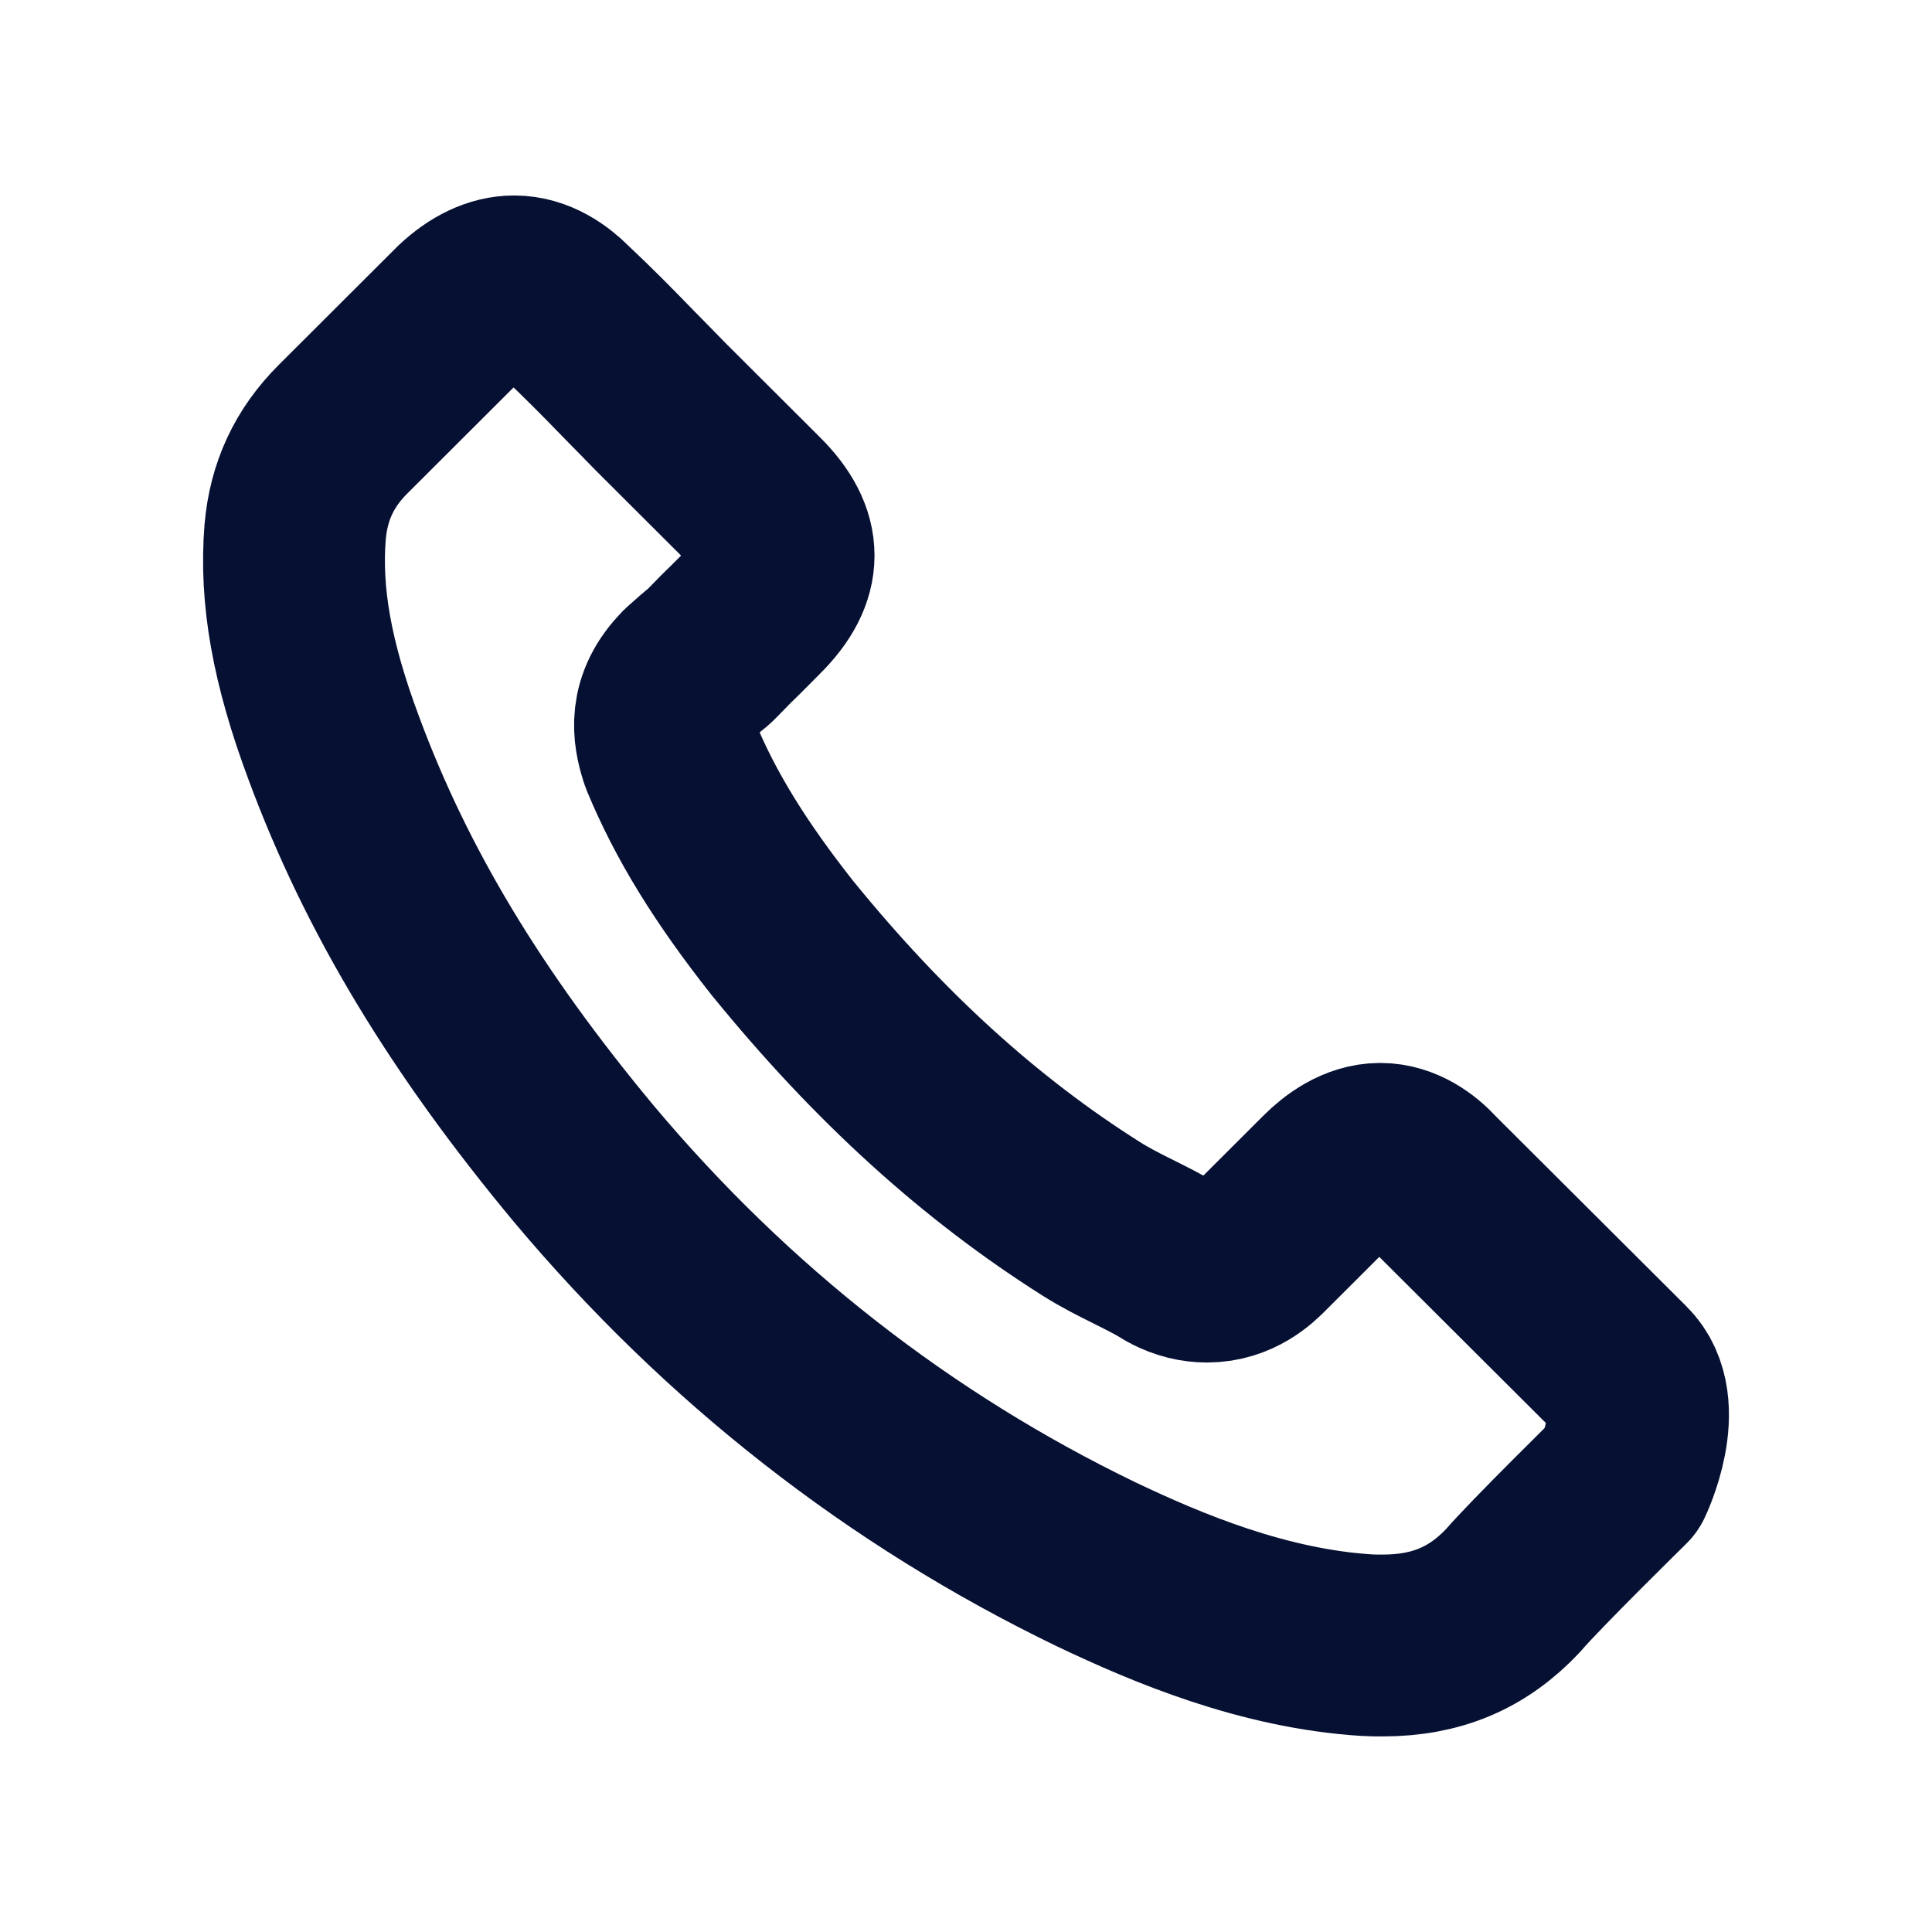
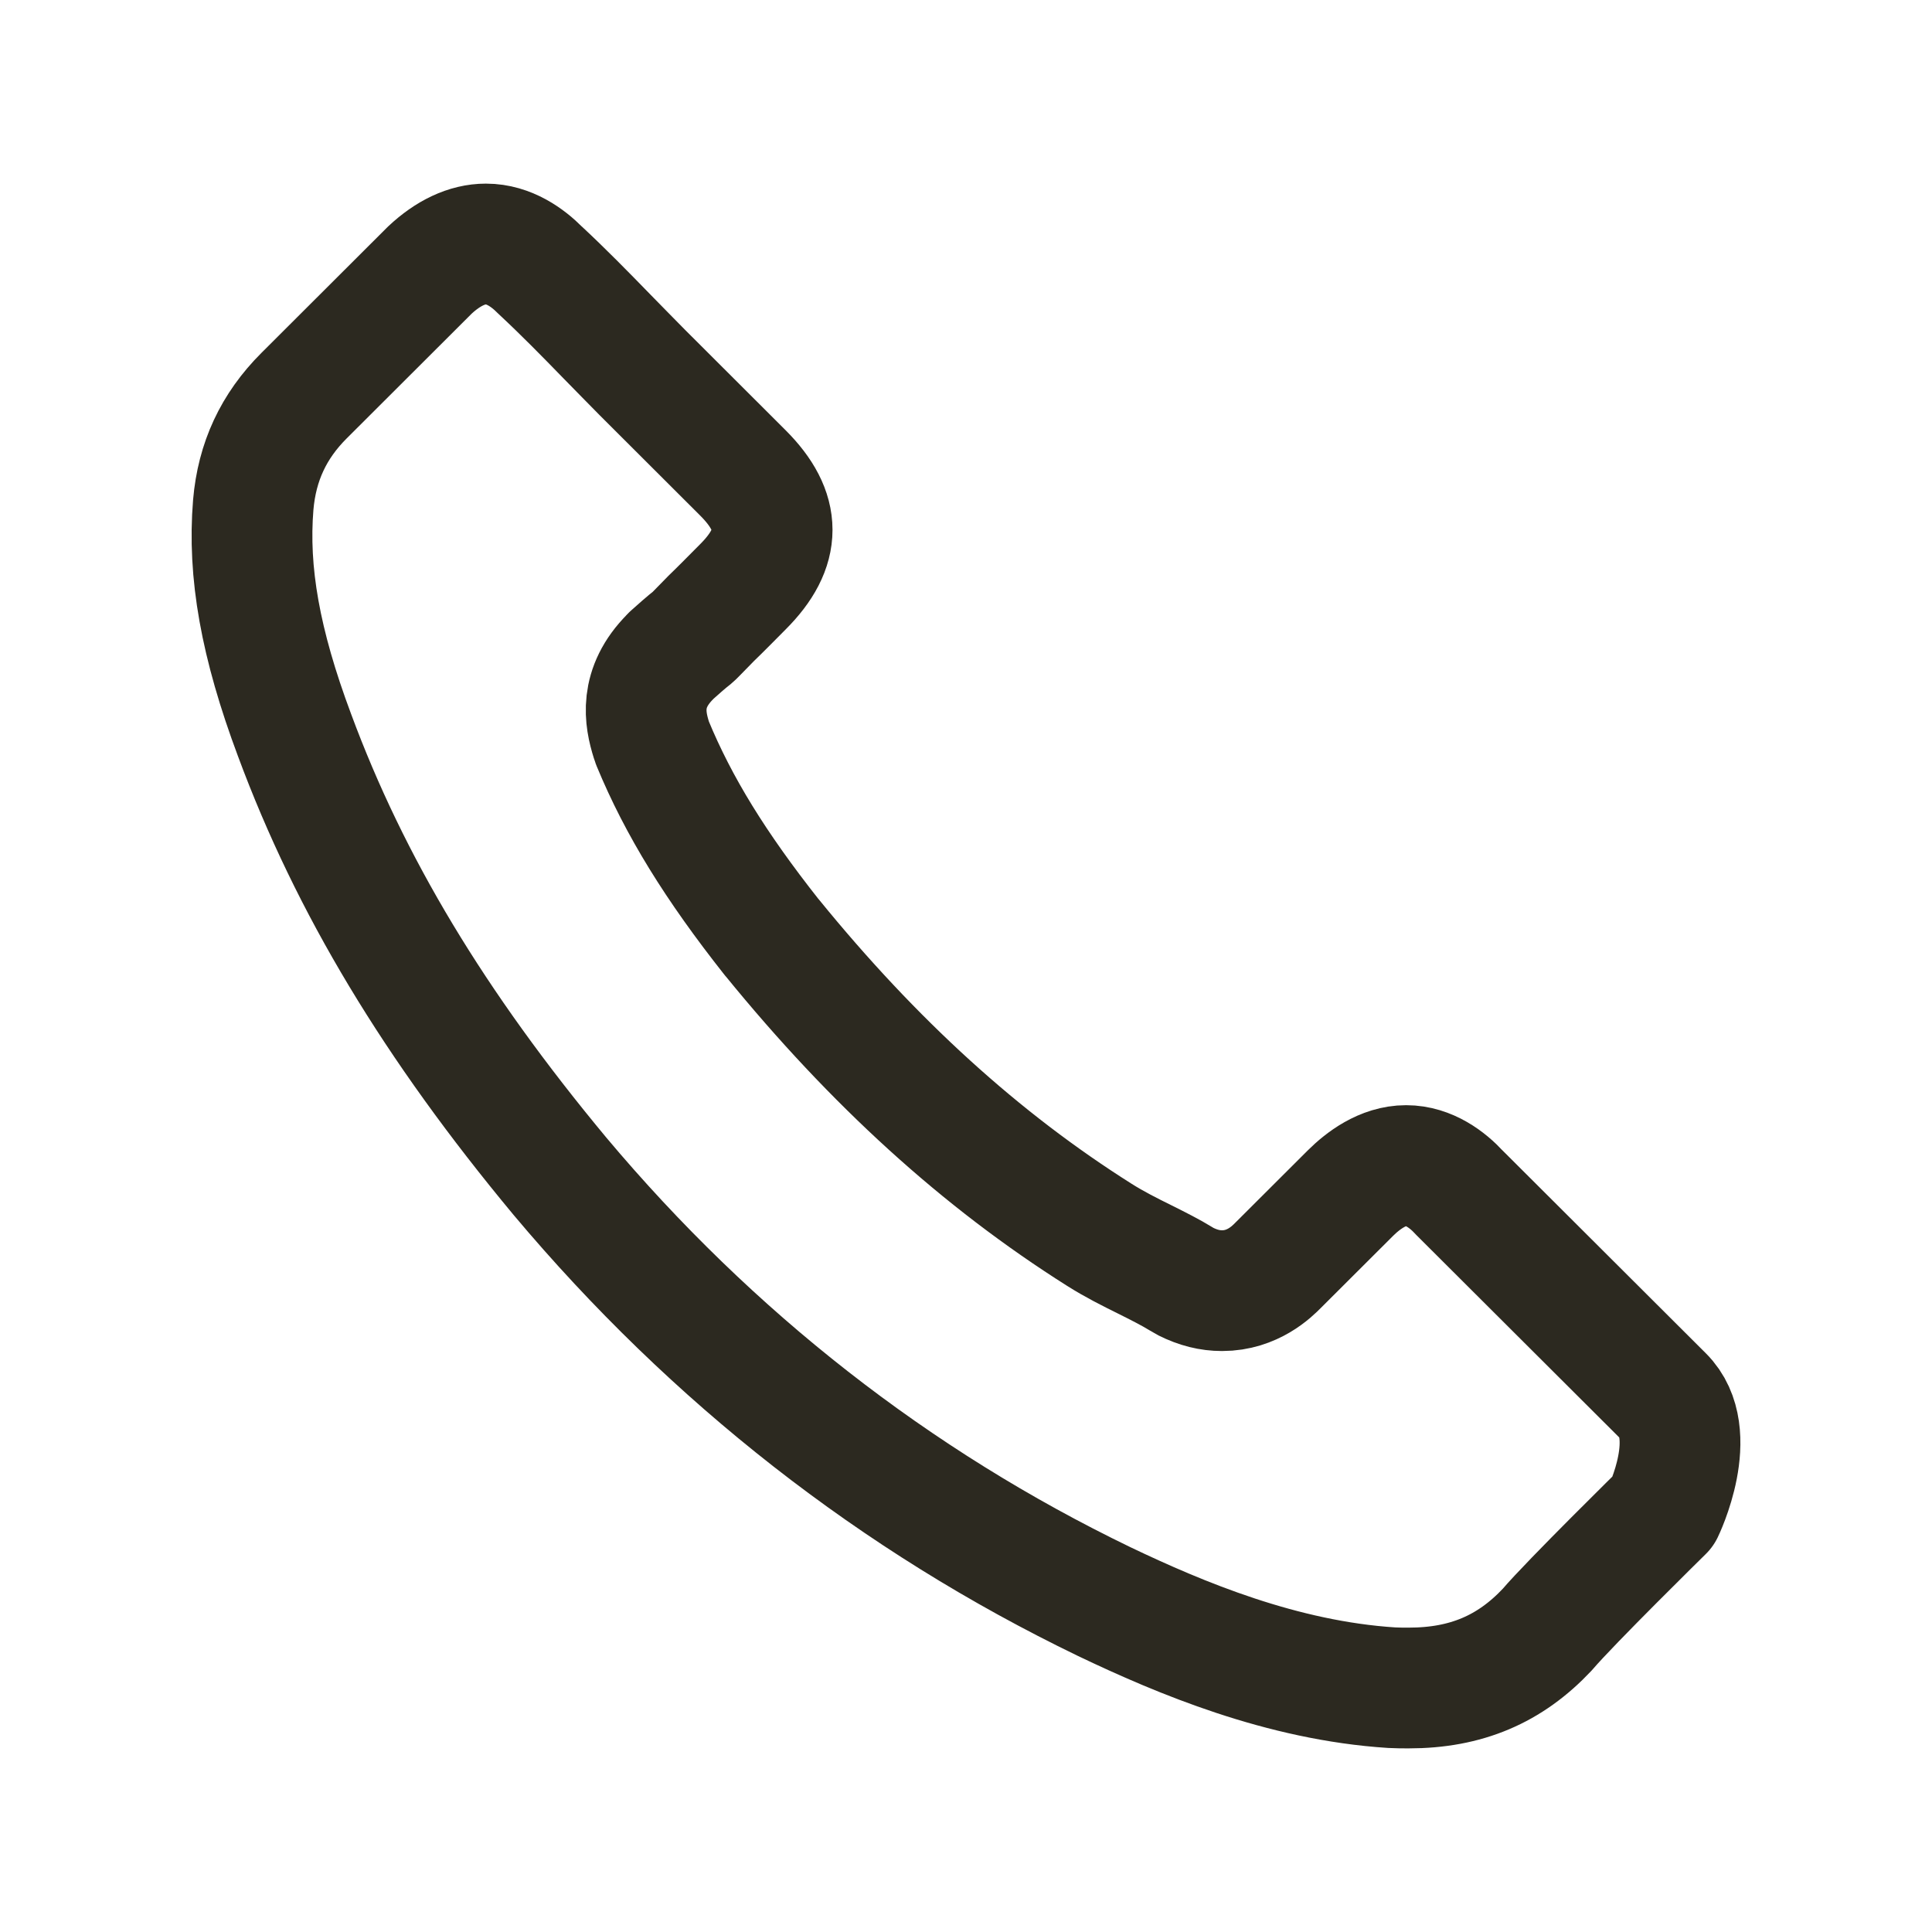
- <svg xmlns="http://www.w3.org/2000/svg" width="17" height="17" viewBox="0 0 17 17" fill="none">
-   <path d="M14.276 13.014C14.276 13.014 13.503 13.773 13.314 13.995C13.005 14.324 12.642 14.479 12.166 14.479C12.12 14.479 12.071 14.479 12.025 14.476C11.119 14.419 10.276 14.065 9.644 13.764C7.916 12.929 6.398 11.743 5.138 10.241C4.096 8.989 3.4 7.831 2.939 6.588C2.655 5.829 2.552 5.238 2.597 4.681C2.628 4.324 2.765 4.029 3.019 3.776L4.06 2.737C4.209 2.597 4.368 2.52 4.524 2.52C4.716 2.52 4.872 2.636 4.97 2.734C4.973 2.737 4.976 2.74 4.979 2.743C5.165 2.917 5.342 3.096 5.528 3.288C5.623 3.386 5.721 3.483 5.818 3.584L6.652 4.416C6.976 4.739 6.976 5.037 6.652 5.36C6.563 5.449 6.478 5.537 6.389 5.622C6.133 5.884 6.334 5.683 6.069 5.921C6.063 5.927 6.056 5.93 6.053 5.936C5.791 6.198 5.84 6.454 5.895 6.628C5.898 6.637 5.901 6.646 5.904 6.655C6.121 7.179 6.426 7.673 6.89 8.261L6.893 8.264C7.736 9.3 8.624 10.107 9.604 10.726C9.729 10.805 9.858 10.869 9.98 10.93C10.09 10.985 10.194 11.037 10.282 11.091C10.294 11.098 10.306 11.107 10.319 11.113C10.422 11.165 10.52 11.189 10.621 11.189C10.874 11.189 11.033 11.03 11.085 10.979L11.683 10.382C11.787 10.278 11.952 10.153 12.145 10.153C12.334 10.153 12.489 10.272 12.584 10.375C12.587 10.378 12.587 10.378 12.59 10.382L14.273 12.06C14.587 12.371 14.276 13.014 14.276 13.014Z" stroke="#061032" stroke-width="1.6" stroke-linecap="round" stroke-linejoin="round" />
+ <svg xmlns="http://www.w3.org/2000/svg" width="24" height="24" viewBox="0 0 24 24" fill="none">
+   <path d="M20.663 18.771C20.663 18.771 19.505 19.909 19.221 20.243C18.758 20.736 18.213 20.969 17.499 20.969C17.43 20.969 17.357 20.969 17.288 20.965C15.928 20.878 14.664 20.348 13.716 19.895C11.124 18.643 8.848 16.865 6.956 14.612C5.395 12.734 4.35 10.997 3.659 9.132C3.233 7.994 3.077 7.107 3.146 6.271C3.192 5.736 3.398 5.293 3.778 4.914L5.34 3.355C5.564 3.145 5.802 3.031 6.036 3.031C6.324 3.031 6.558 3.204 6.704 3.351C6.709 3.355 6.714 3.36 6.718 3.364C6.998 3.625 7.263 3.895 7.542 4.182C7.684 4.329 7.831 4.475 7.978 4.626L9.228 5.874C9.713 6.358 9.713 6.806 9.228 7.29C9.095 7.423 8.967 7.555 8.834 7.683C8.449 8.076 8.751 7.775 8.353 8.131C8.344 8.14 8.335 8.145 8.33 8.154C7.936 8.547 8.01 8.931 8.092 9.192C8.097 9.205 8.101 9.219 8.106 9.233C8.431 10.019 8.889 10.759 9.585 11.641L9.59 11.646C10.854 13.2 12.186 14.411 13.656 15.339C13.844 15.458 14.036 15.554 14.22 15.645C14.384 15.727 14.54 15.805 14.673 15.887C14.691 15.896 14.71 15.91 14.728 15.919C14.884 15.997 15.03 16.033 15.181 16.033C15.562 16.033 15.8 15.796 15.877 15.718L16.775 14.822C16.931 14.667 17.178 14.479 17.467 14.479C17.751 14.479 17.984 14.658 18.126 14.813C18.131 14.818 18.131 14.818 18.135 14.822L20.659 17.34C21.131 17.807 20.663 18.771 20.663 18.771Z" stroke="#2C2920" stroke-width="1.5" stroke-linecap="square" stroke-linejoin="round" />
</svg>
